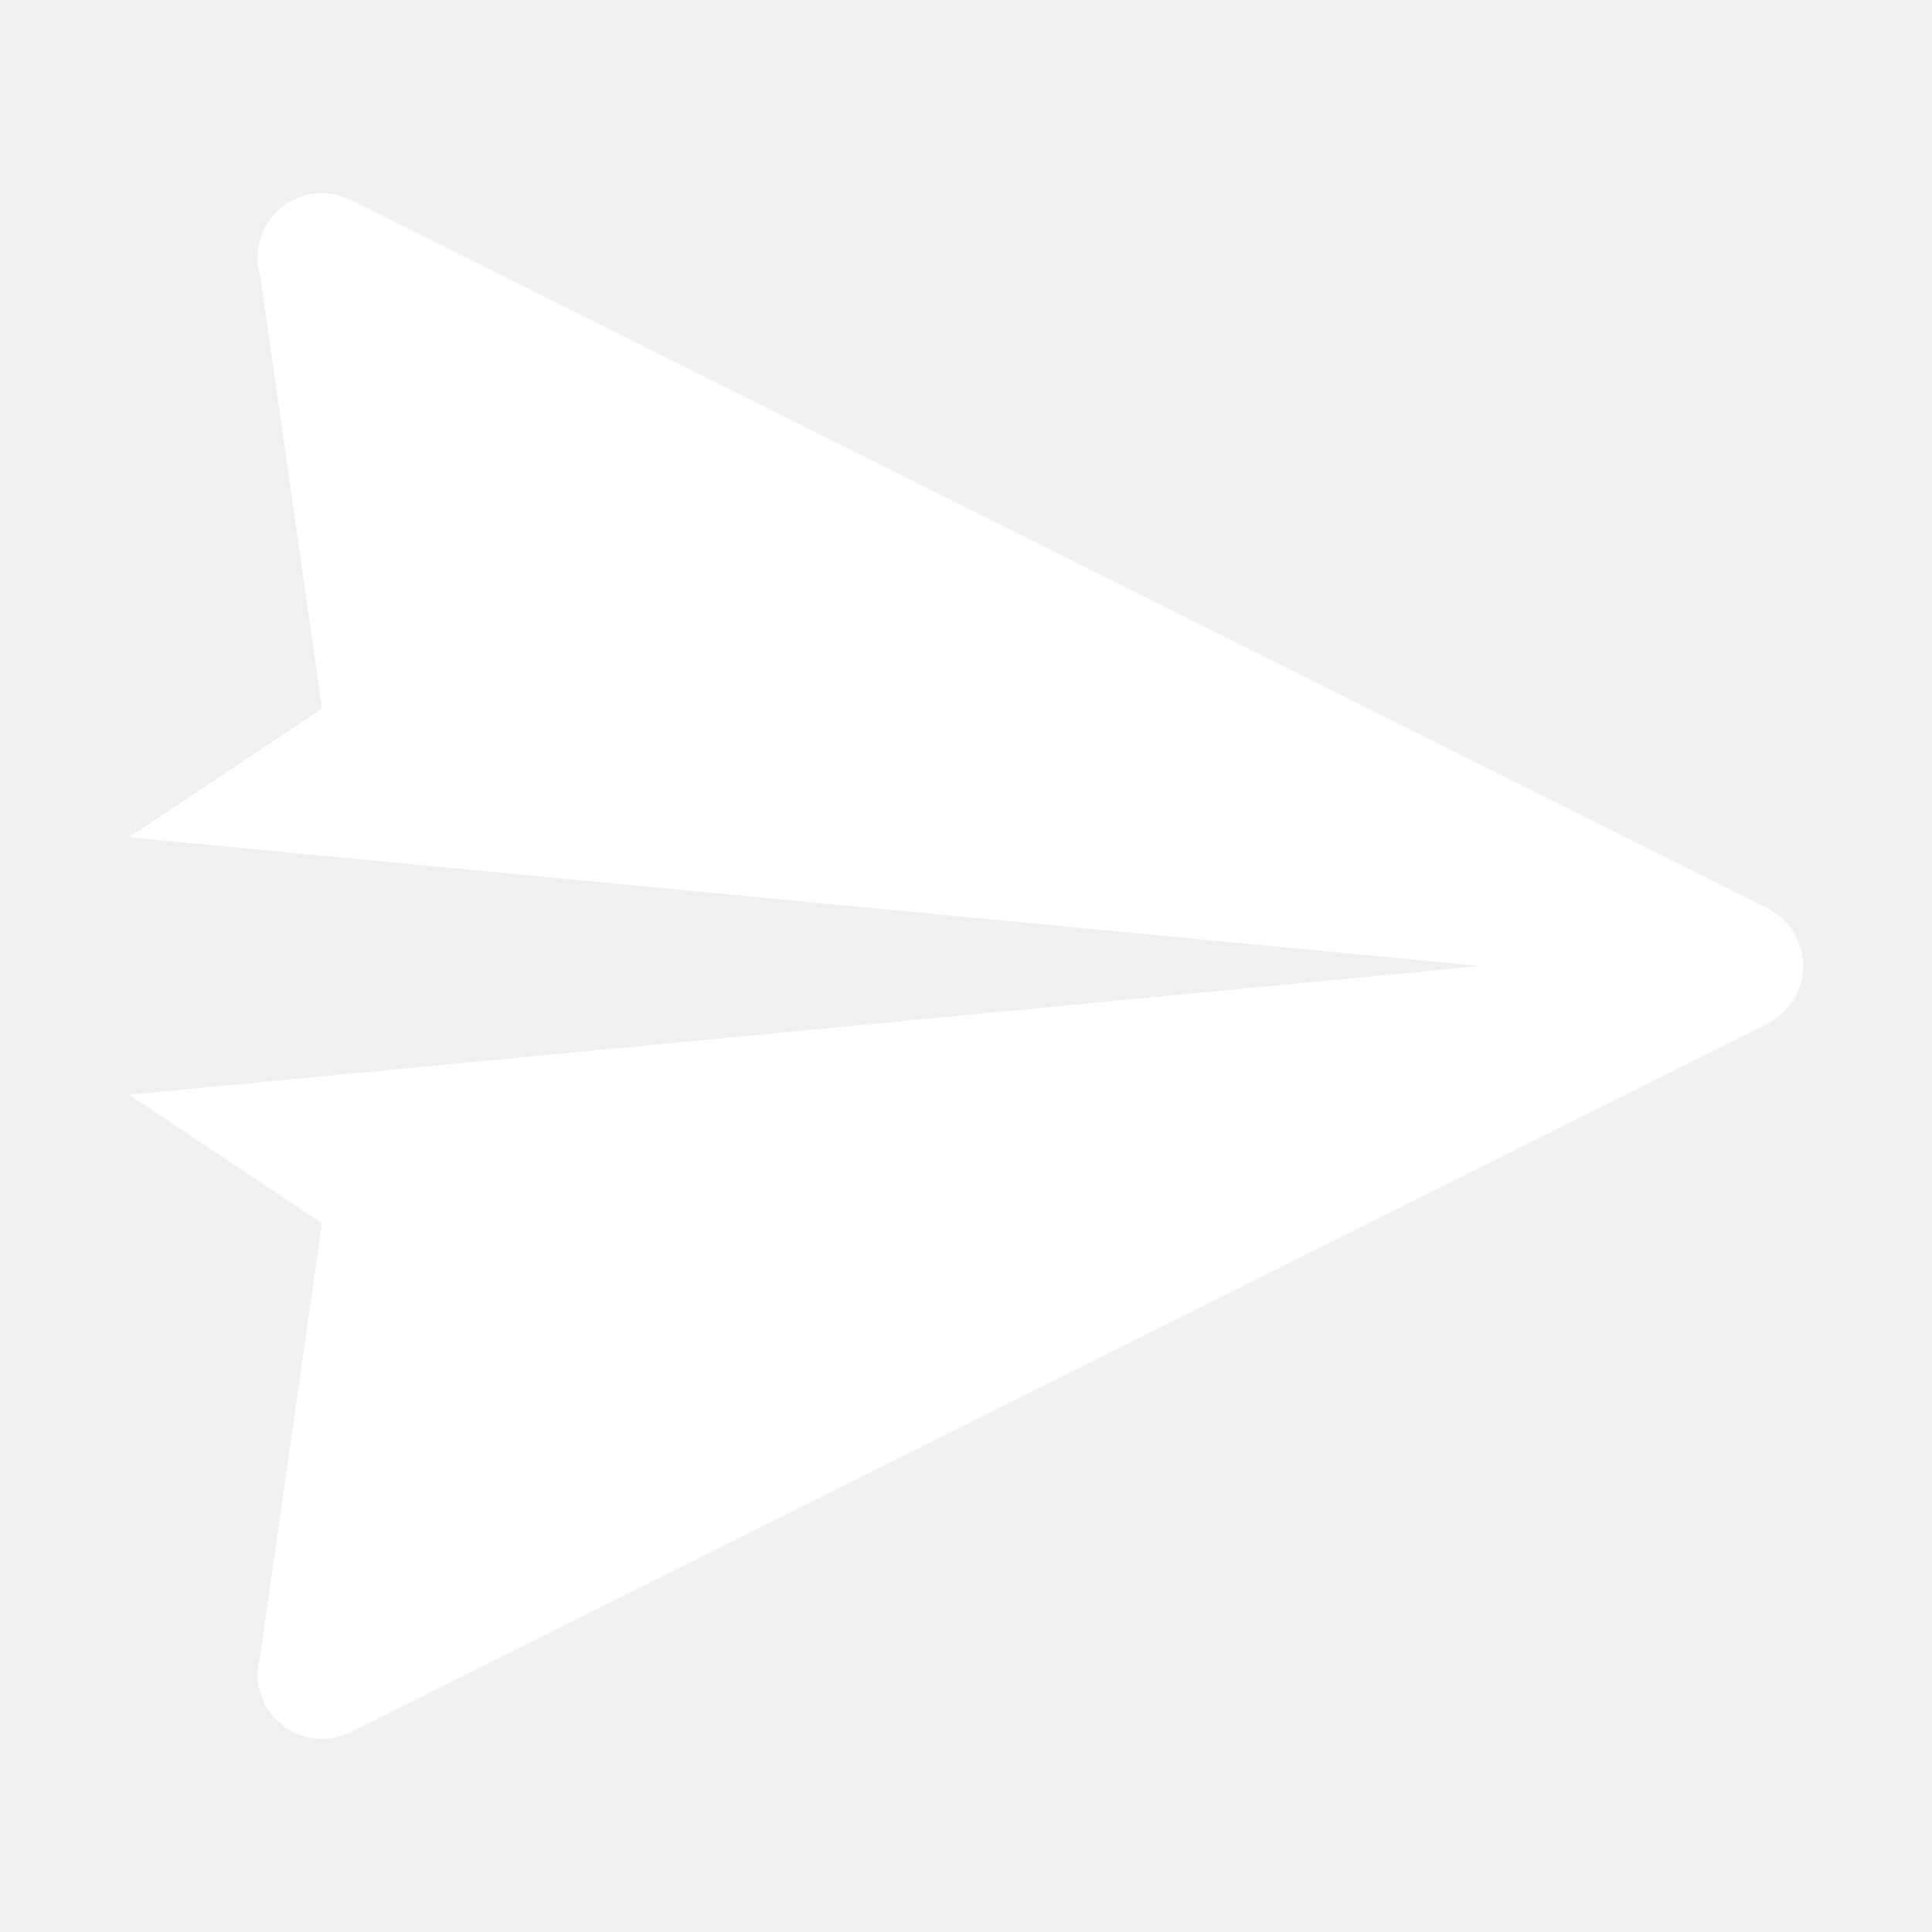
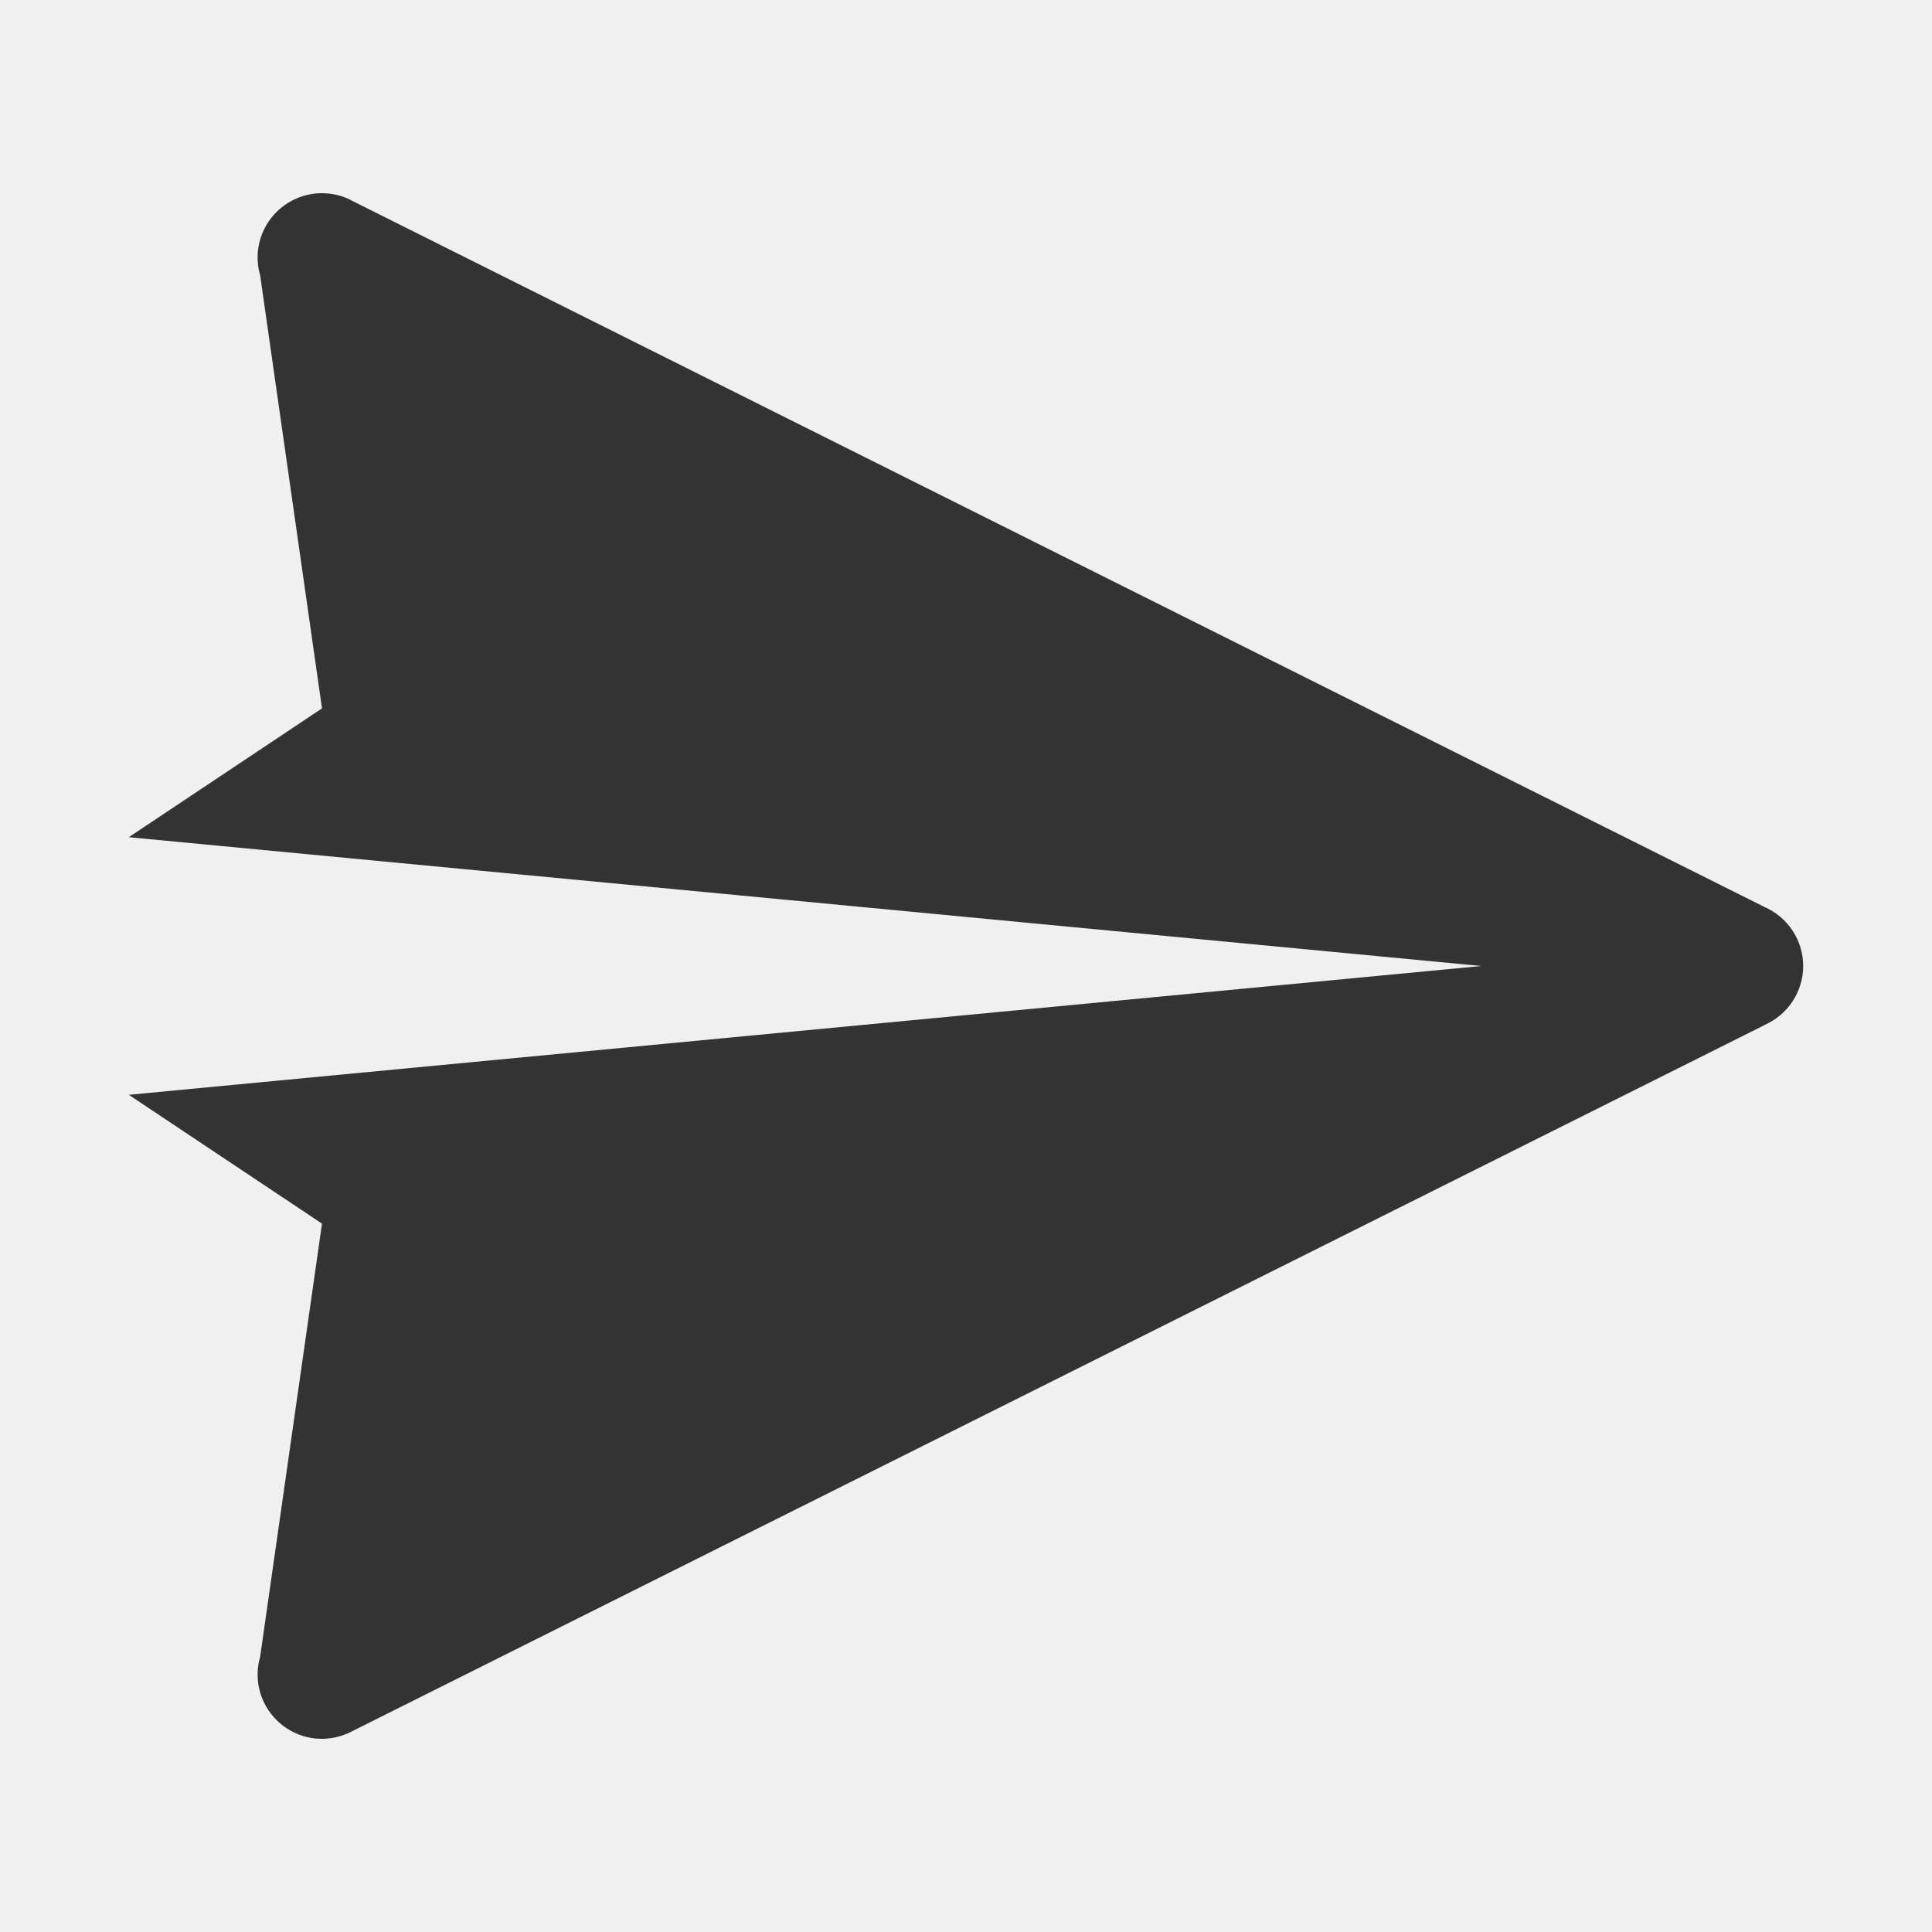
<svg xmlns="http://www.w3.org/2000/svg" x="0px" y="0px" width="30" height="30" viewBox="0 0 172 172" style=" fill:#000000;">
  <g fill="none" fill-rule="nonzero" stroke="none" stroke-width="1" stroke-linecap="butt" stroke-linejoin="miter" stroke-miterlimit="10" stroke-dasharray="" stroke-dashoffset="0" font-family="none" font-weight="none" font-size="none" text-anchor="none" style="mix-blend-mode: normal">
    <path d="M0,172v-172h172v172z" fill="none" />
-     <g fill="#ffffff">
+     <g fill="#333">
      <path d="M28.667,17.2c-3.166,0 -5.733,2.567 -5.733,5.733c0.001,0.519 0.073,1.035 0.213,1.534c0.004,0.011 0.007,0.022 0.011,0.034l5.509,38.566l-17.2,11.467l120.4,11.467l-120.4,11.467l17.2,11.467l-5.509,38.577c-0.146,0.506 -0.221,1.03 -0.224,1.557c0,3.166 2.567,5.733 5.733,5.733c0.762,-0.004 1.516,-0.16 2.217,-0.459l0.011,0.011l0.246,-0.123l0.123,-0.056c0.034,-0.018 0.067,-0.037 0.101,-0.056l125.674,-62.832l0.011,-0.022c2.109,-0.9 3.479,-2.97 3.483,-5.263c-0.001,-2.3 -1.377,-4.376 -3.494,-5.274c0,-0.004 0,-0.007 0,-0.011h-0.011l-125.618,-62.809c-0.167,-0.094 -0.339,-0.18 -0.515,-0.258c-0.705,-0.297 -1.463,-0.449 -2.228,-0.448z" />
    </g>
  </g>
</svg>
